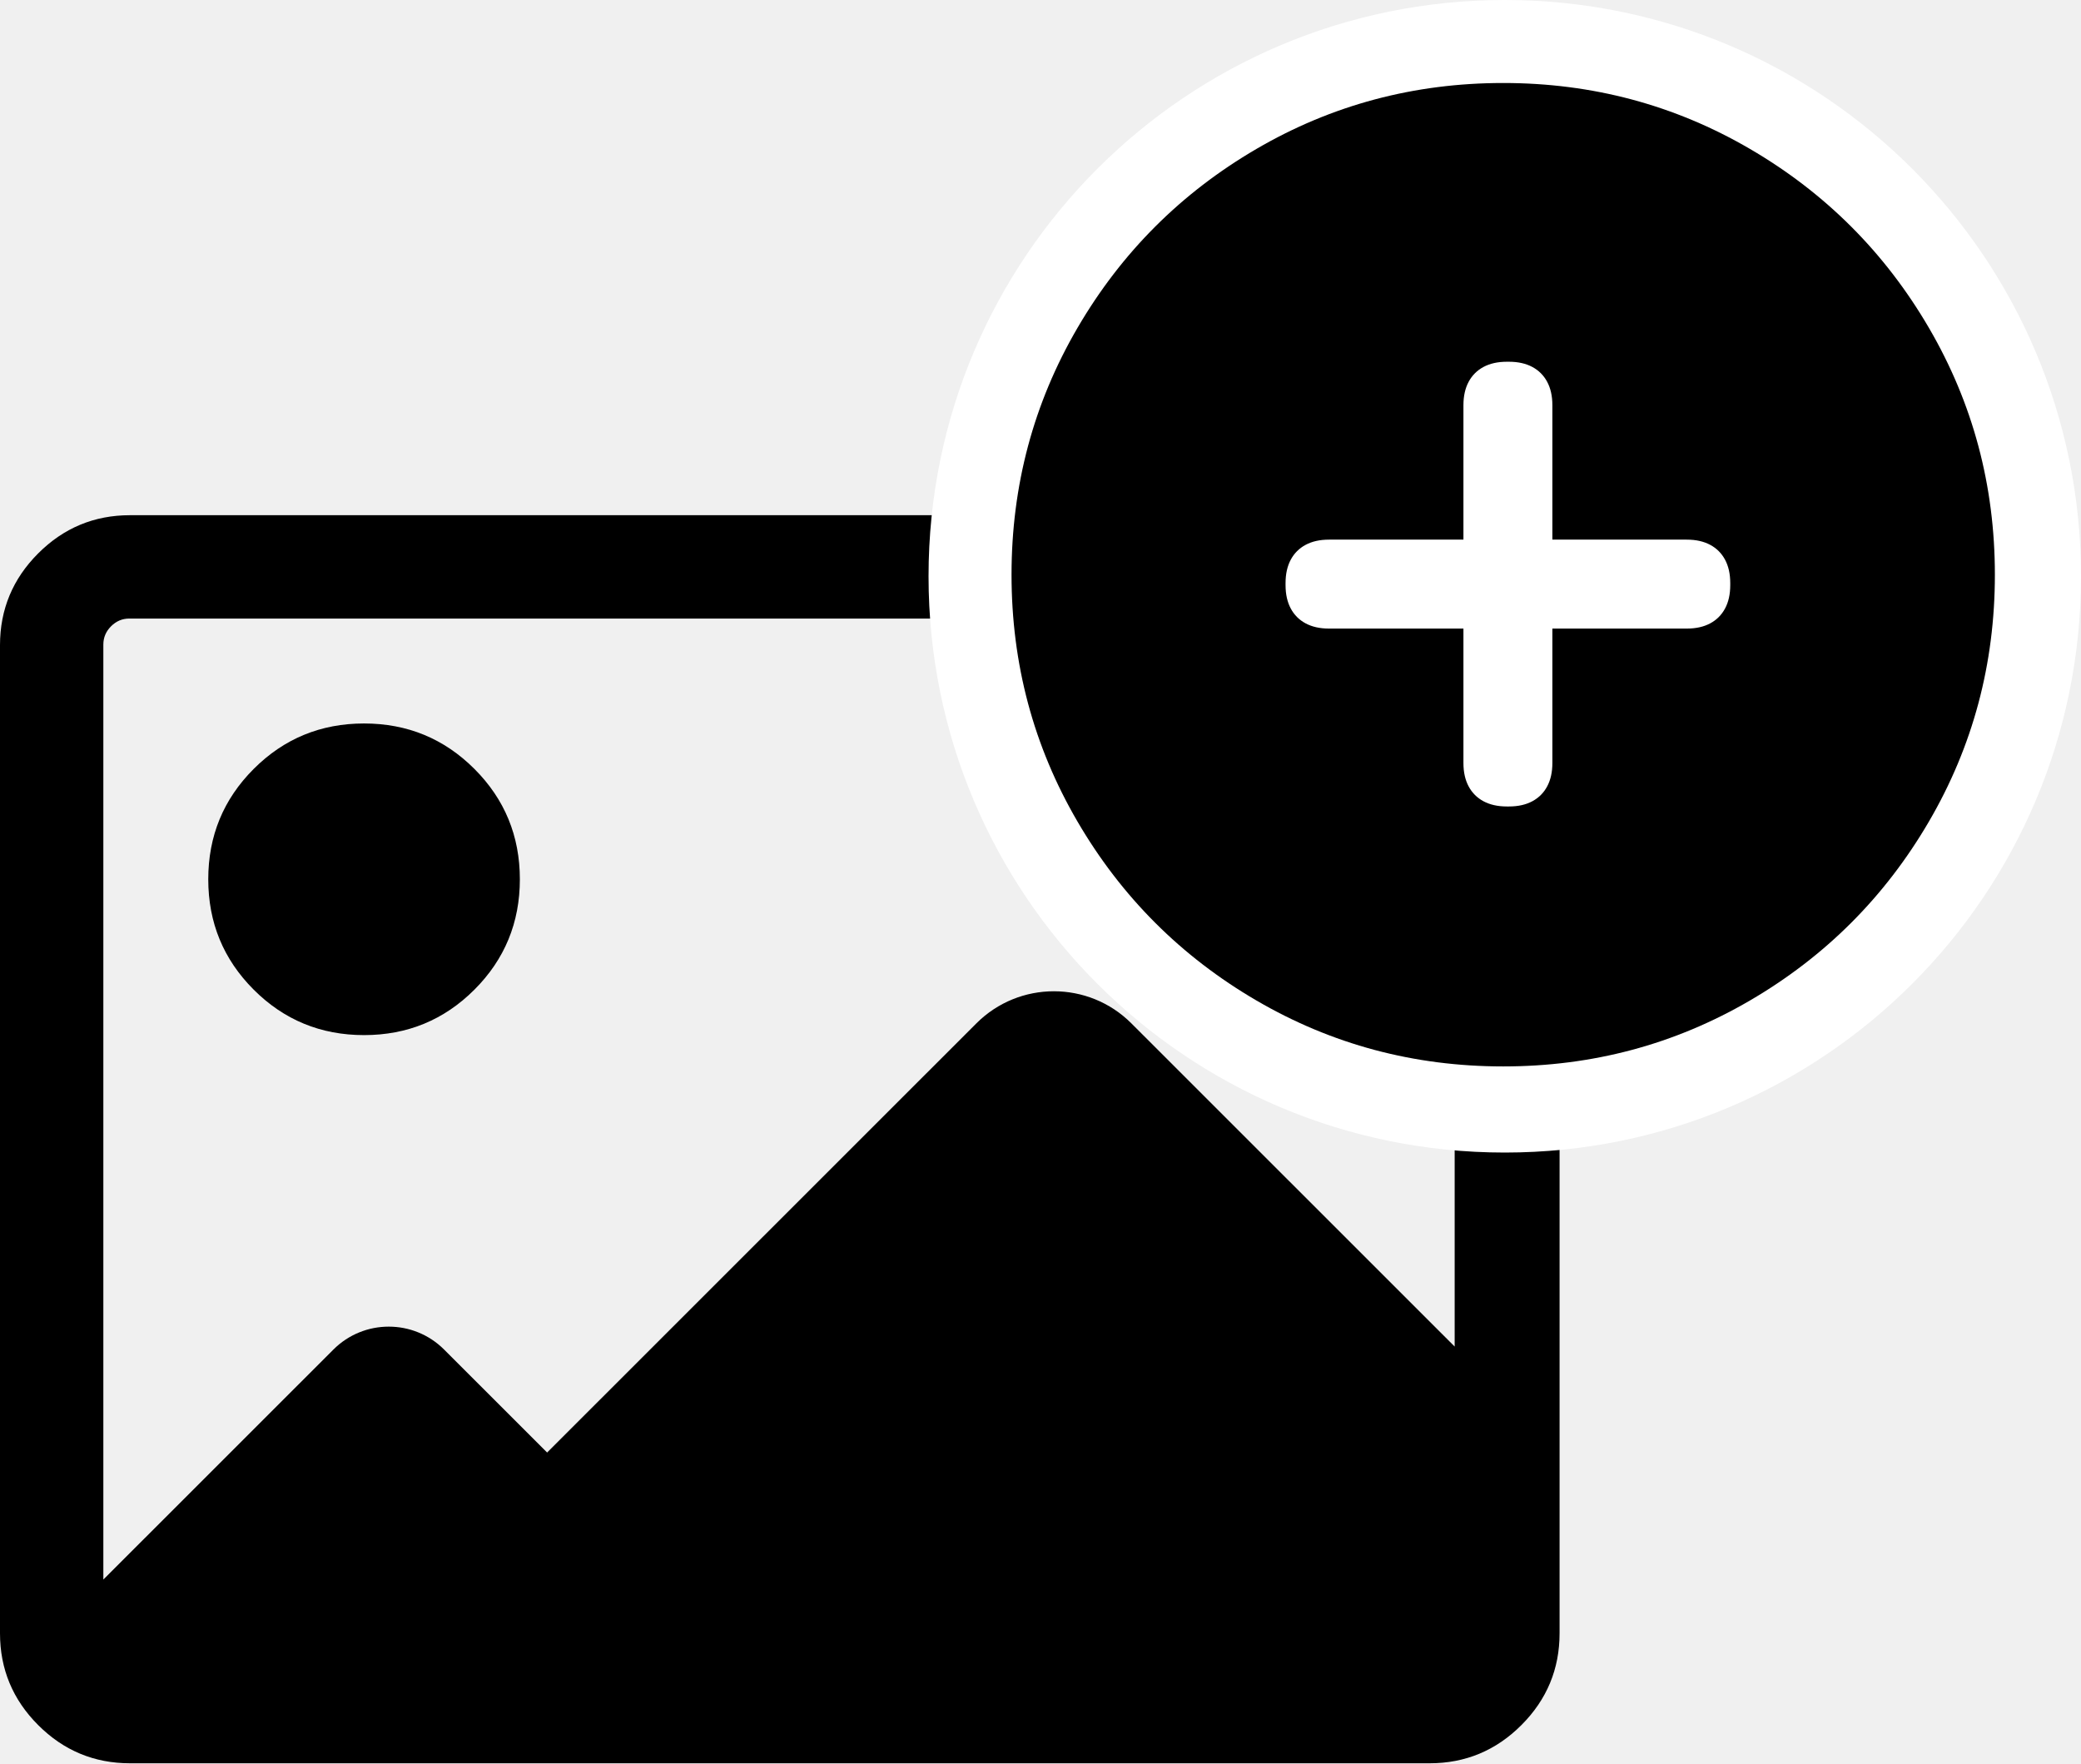
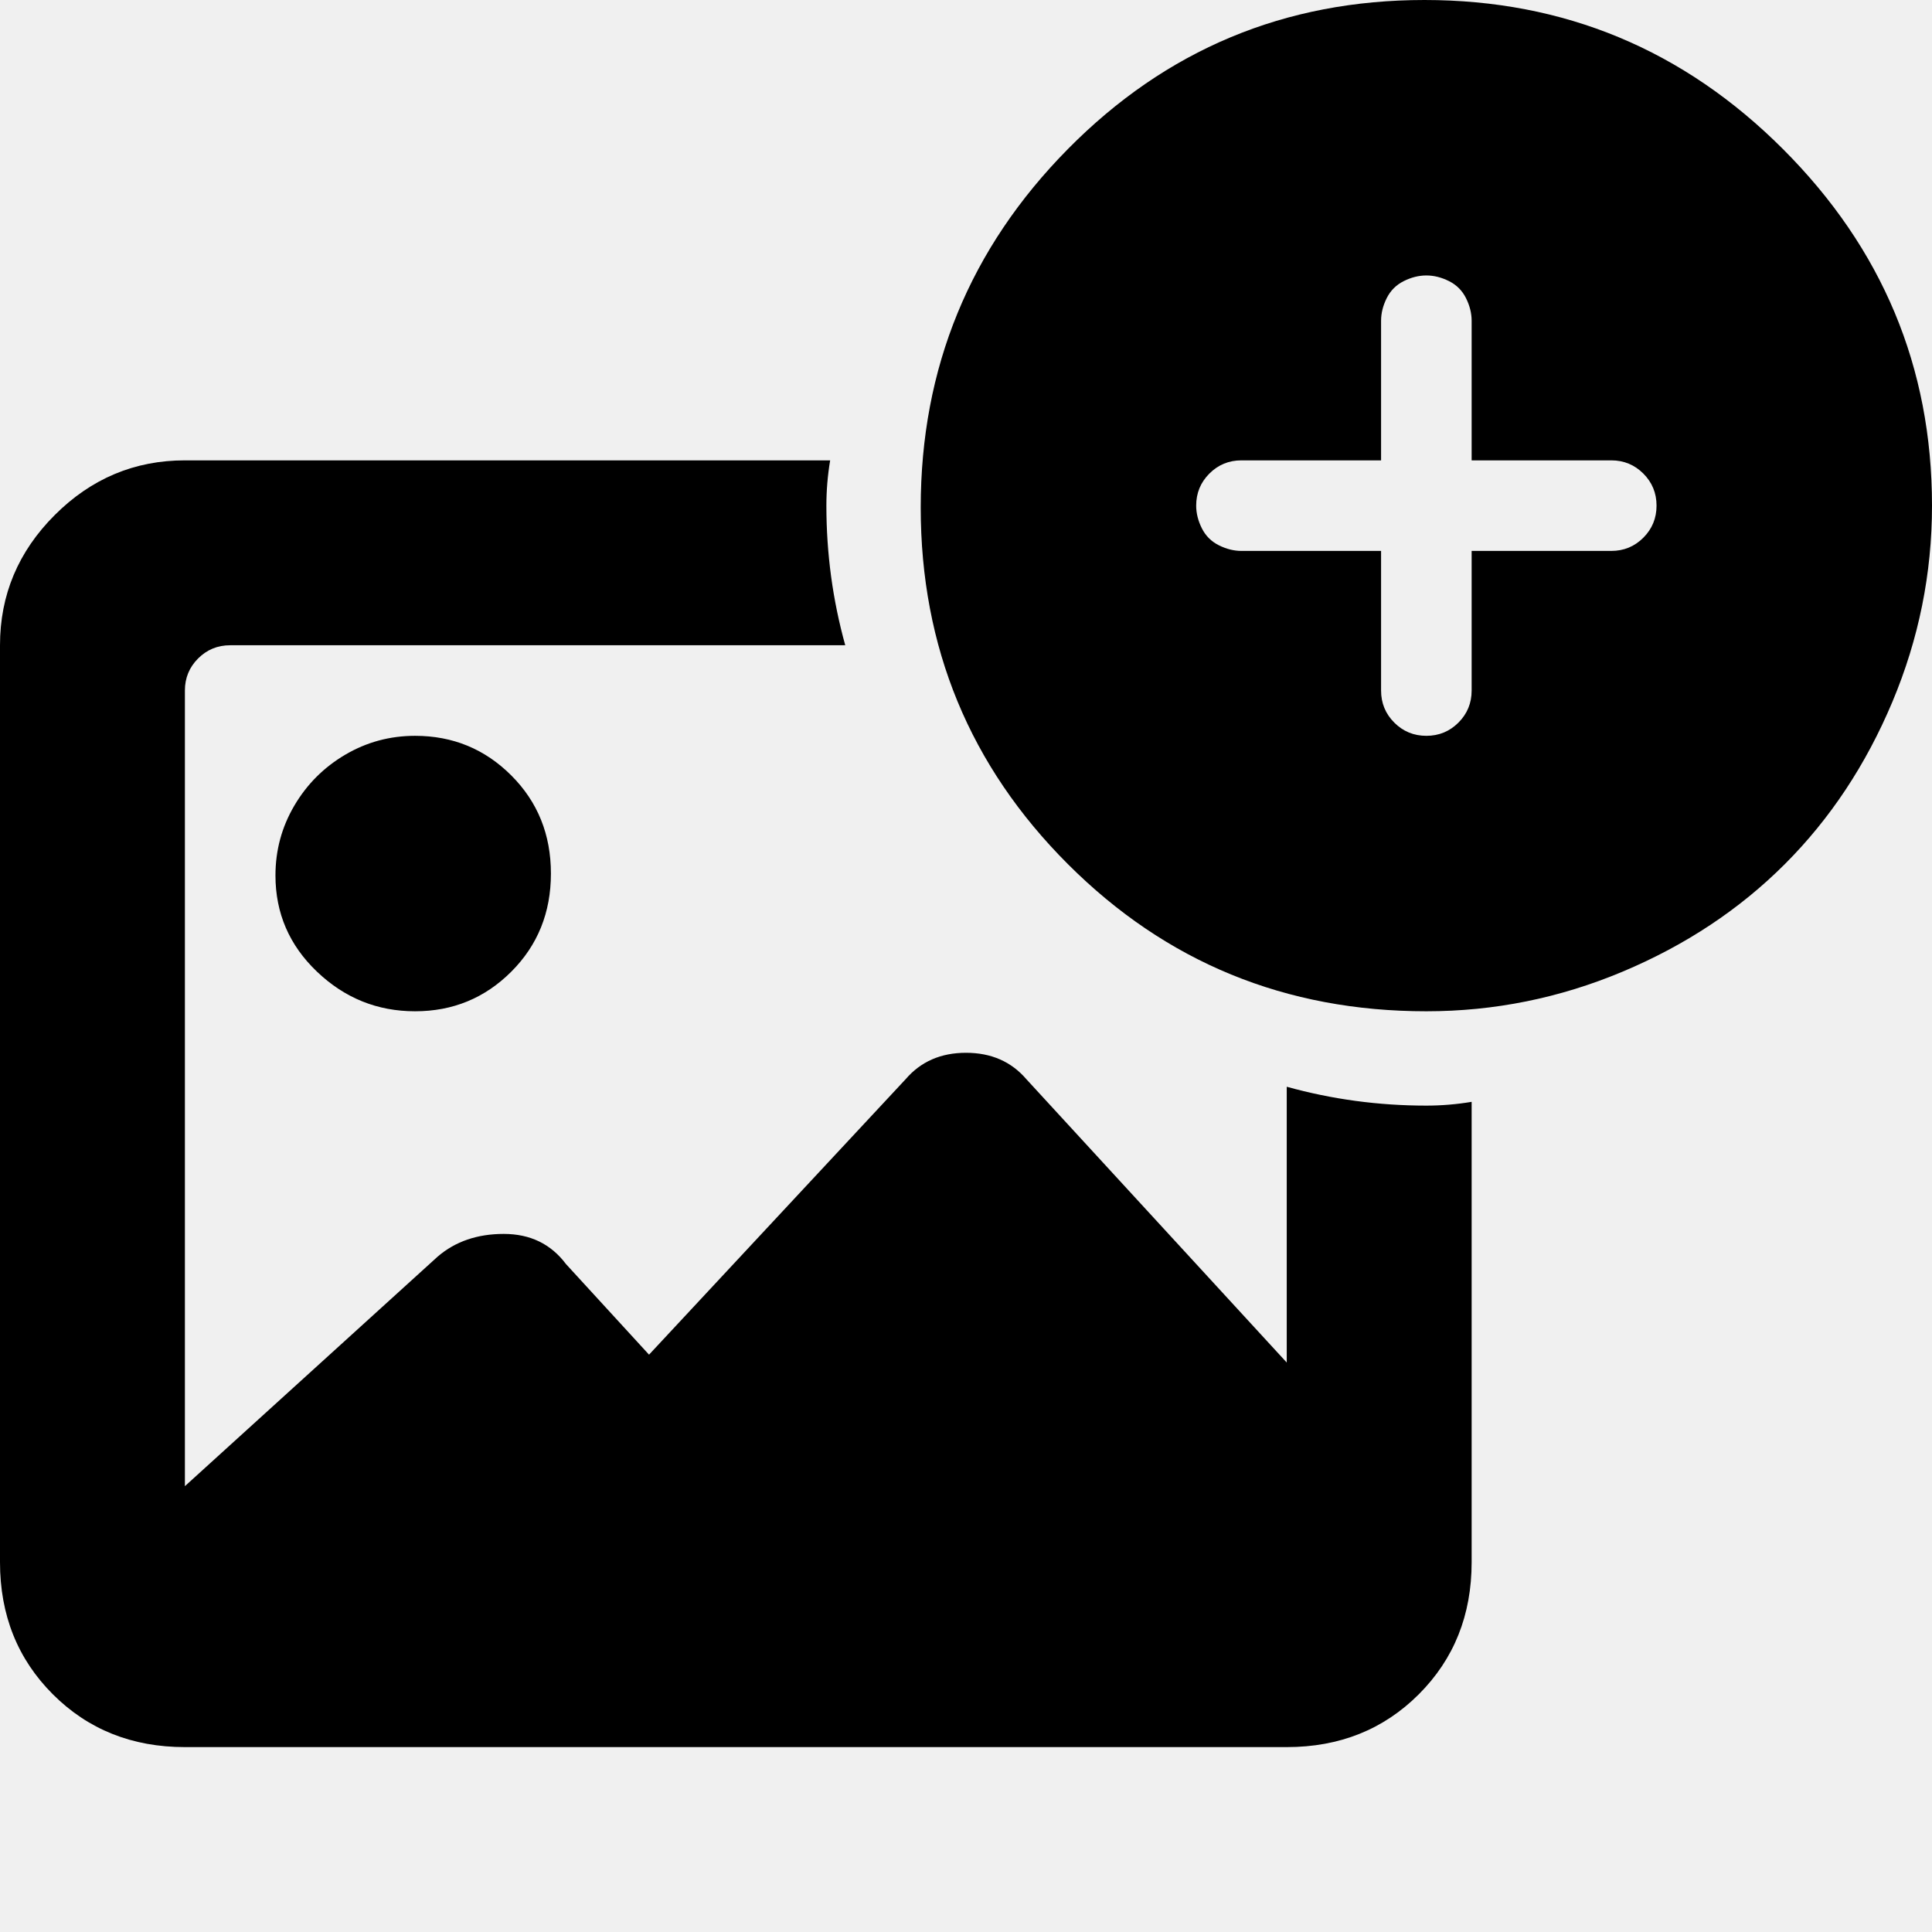
- <svg xmlns="http://www.w3.org/2000/svg" width="1329" height="1126">
-   <g fill="none" fill-rule="evenodd">
-     <path d="M332 561.5c0 27.639-9.674 51.132-29.021 70.479C283.632 651.326 260.139 661 232.5 661c-27.639 0-51.132-9.674-70.479-29.021C142.674 612.632 133 589.139 133 561.5c0-27.639 9.674-51.132 29.021-70.479C181.368 471.674 204.861 462 232.5 462c27.639 0 51.132 9.674 70.479 29.021C322.326 510.368 332 533.861 332 561.5zm604 305.389V1070H46v-41.333l166.922-166.863c19.525-19.52 51.177-19.52 70.702 0l65.785 65.751 274.145-274.052c27.335-27.328 71.647-27.328 98.983 0L936 866.889zM912.404 395H82.596c-4.495 0-8.385 1.643-11.669 4.928C67.642 403.214 66 407.104 66 411.6v630.8c0 4.496 1.642 8.386 4.927 11.672 3.285 3.285 7.174 4.928 11.669 4.928h829.808c4.495 0 8.385-1.643 11.669-4.928 3.285-3.285 4.927-7.176 4.927-11.672V411.6c0-4.496-1.642-8.386-4.927-11.672-3.285-3.285-7.174-4.928-11.669-4.928zM996 412.021v630.958c0 22.831-8.127 42.375-24.381 58.633C955.365 1117.871 935.825 1126 913 1126H83c-22.825 0-42.365-8.129-58.619-24.387C8.127 1085.354 0 1065.81 0 1042.979V412.021c0-22.831 8.127-42.375 24.381-58.633C40.635 337.129 60.175 329 83 329h830c22.825 0 42.365 8.129 58.619 24.387C987.873 369.646 996 389.19 996 412.021z" fill="#000" fill-rule="nonzero" />
-     <circle fill="#FFF" cx="961" cy="368" r="368" />
-     <path d="M1274 367c0 56.967-14.037 109.505-42.112 157.613-28.075 48.108-66.166 86.2-114.275 114.275C1069.505 666.963 1016.967 681 960 681c-56.967 0-109.505-14.037-157.613-42.112-48.108-28.075-86.2-66.166-114.275-114.275C660.037 476.505 646 423.967 646 367c0-56.967 14.037-109.505 42.112-157.613 28.075-48.108 66.166-86.2 114.275-114.275C850.495 67.037 903.033 53 960 53c56.967 0 109.505 14.037 157.613 42.112 48.108 28.075 86.2 66.166 114.275 114.275C1259.963 257.495 1274 310.033 1274 367z" fill="#000" fill-rule="nonzero" />
-     <path d="M934.6 344.6v-85.752c0-6.103 1.16-10.984 3.339-15.059 2.179-4.074 5.376-7.271 9.45-9.45 4.074-2.179 8.955-3.339 15.059-3.339h1.104c6.103 0 10.984 1.16 15.059 3.339 4.074 2.179 7.271 5.376 9.45 9.45 2.179 4.074 3.339 8.955 3.339 15.059V344.6h85.752c6.103 0 10.984 1.16 15.059 3.339 4.074 2.179 7.271 5.376 9.45 9.45 2.179 4.074 3.339 8.955 3.339 15.059v1.104c0 6.103-1.16 10.984-3.339 15.059-2.179 4.074-5.376 7.271-9.45 9.45-4.074 2.179-8.955 3.339-15.059 3.339H991.4v85.752c0 6.103-1.16 10.984-3.339 15.059-2.179 4.074-5.376 7.271-9.45 9.45-4.074 2.179-8.955 3.339-15.059 3.339h-1.104c-6.103 0-10.984-1.16-15.059-3.339-4.074-2.179-7.271-5.376-9.45-9.45-2.179-4.074-3.339-8.955-3.339-15.059V401.4h-85.752c-6.103 0-10.984-1.16-15.059-3.339-4.074-2.179-7.271-5.376-9.45-9.45-2.179-4.074-3.339-8.955-3.339-15.059v-1.104c0-6.103 1.16-10.984 3.339-15.059 2.179-4.074 5.376-7.271 9.45-9.45 4.074-2.179 8.955-3.339 15.059-3.339H934.6z" fill="#FFF" />
-   </g>
+ <svg xmlns="http://www.w3.org/2000/svg" width="1024" height="1024">
+   <path d="M146 464q0-20 10-37t27-27 37-10q30 0 51 21t21 52-21 52-51 21-52-21-22-51zm294-220q-2 12-2 24 0 38 10 74H122q-10 0-17 7t-7 17v438q0 6 2 10t5 8 7 5 10 1h536q6 0 12-3t9-9 3-12V576q36 10 74 10 12 0 24-2v244q0 42-28 70t-70 28H98q-42 0-70-28T0 828V342q0-40 29-69t69-29h342zm-96 474l136-146q12-14 32-14t32 14l204 222q12 14 12 35t-14 35l-64 62H244v-18L98 926l-54-26q-18-10-20-26t12-30l196-178q14-12 35-12t33 16zm436-474v-74q0-6-3-12t-9-9-12-3-12 3-9 9-3 12v74h-74q-10 0-17 7t-7 17q0 6 3 12t9 9 12 3h74v74q0 10 7 17t17 7 17-7 7-17v-74h74q10 0 17-7t7-17-7-17-17-7h-74zm-24 292q-112 0-190-78t-78-189 78-190T755 0t190 79 79 189q0 54-21 104t-57 86-86 57-104 21z" />
</svg>
